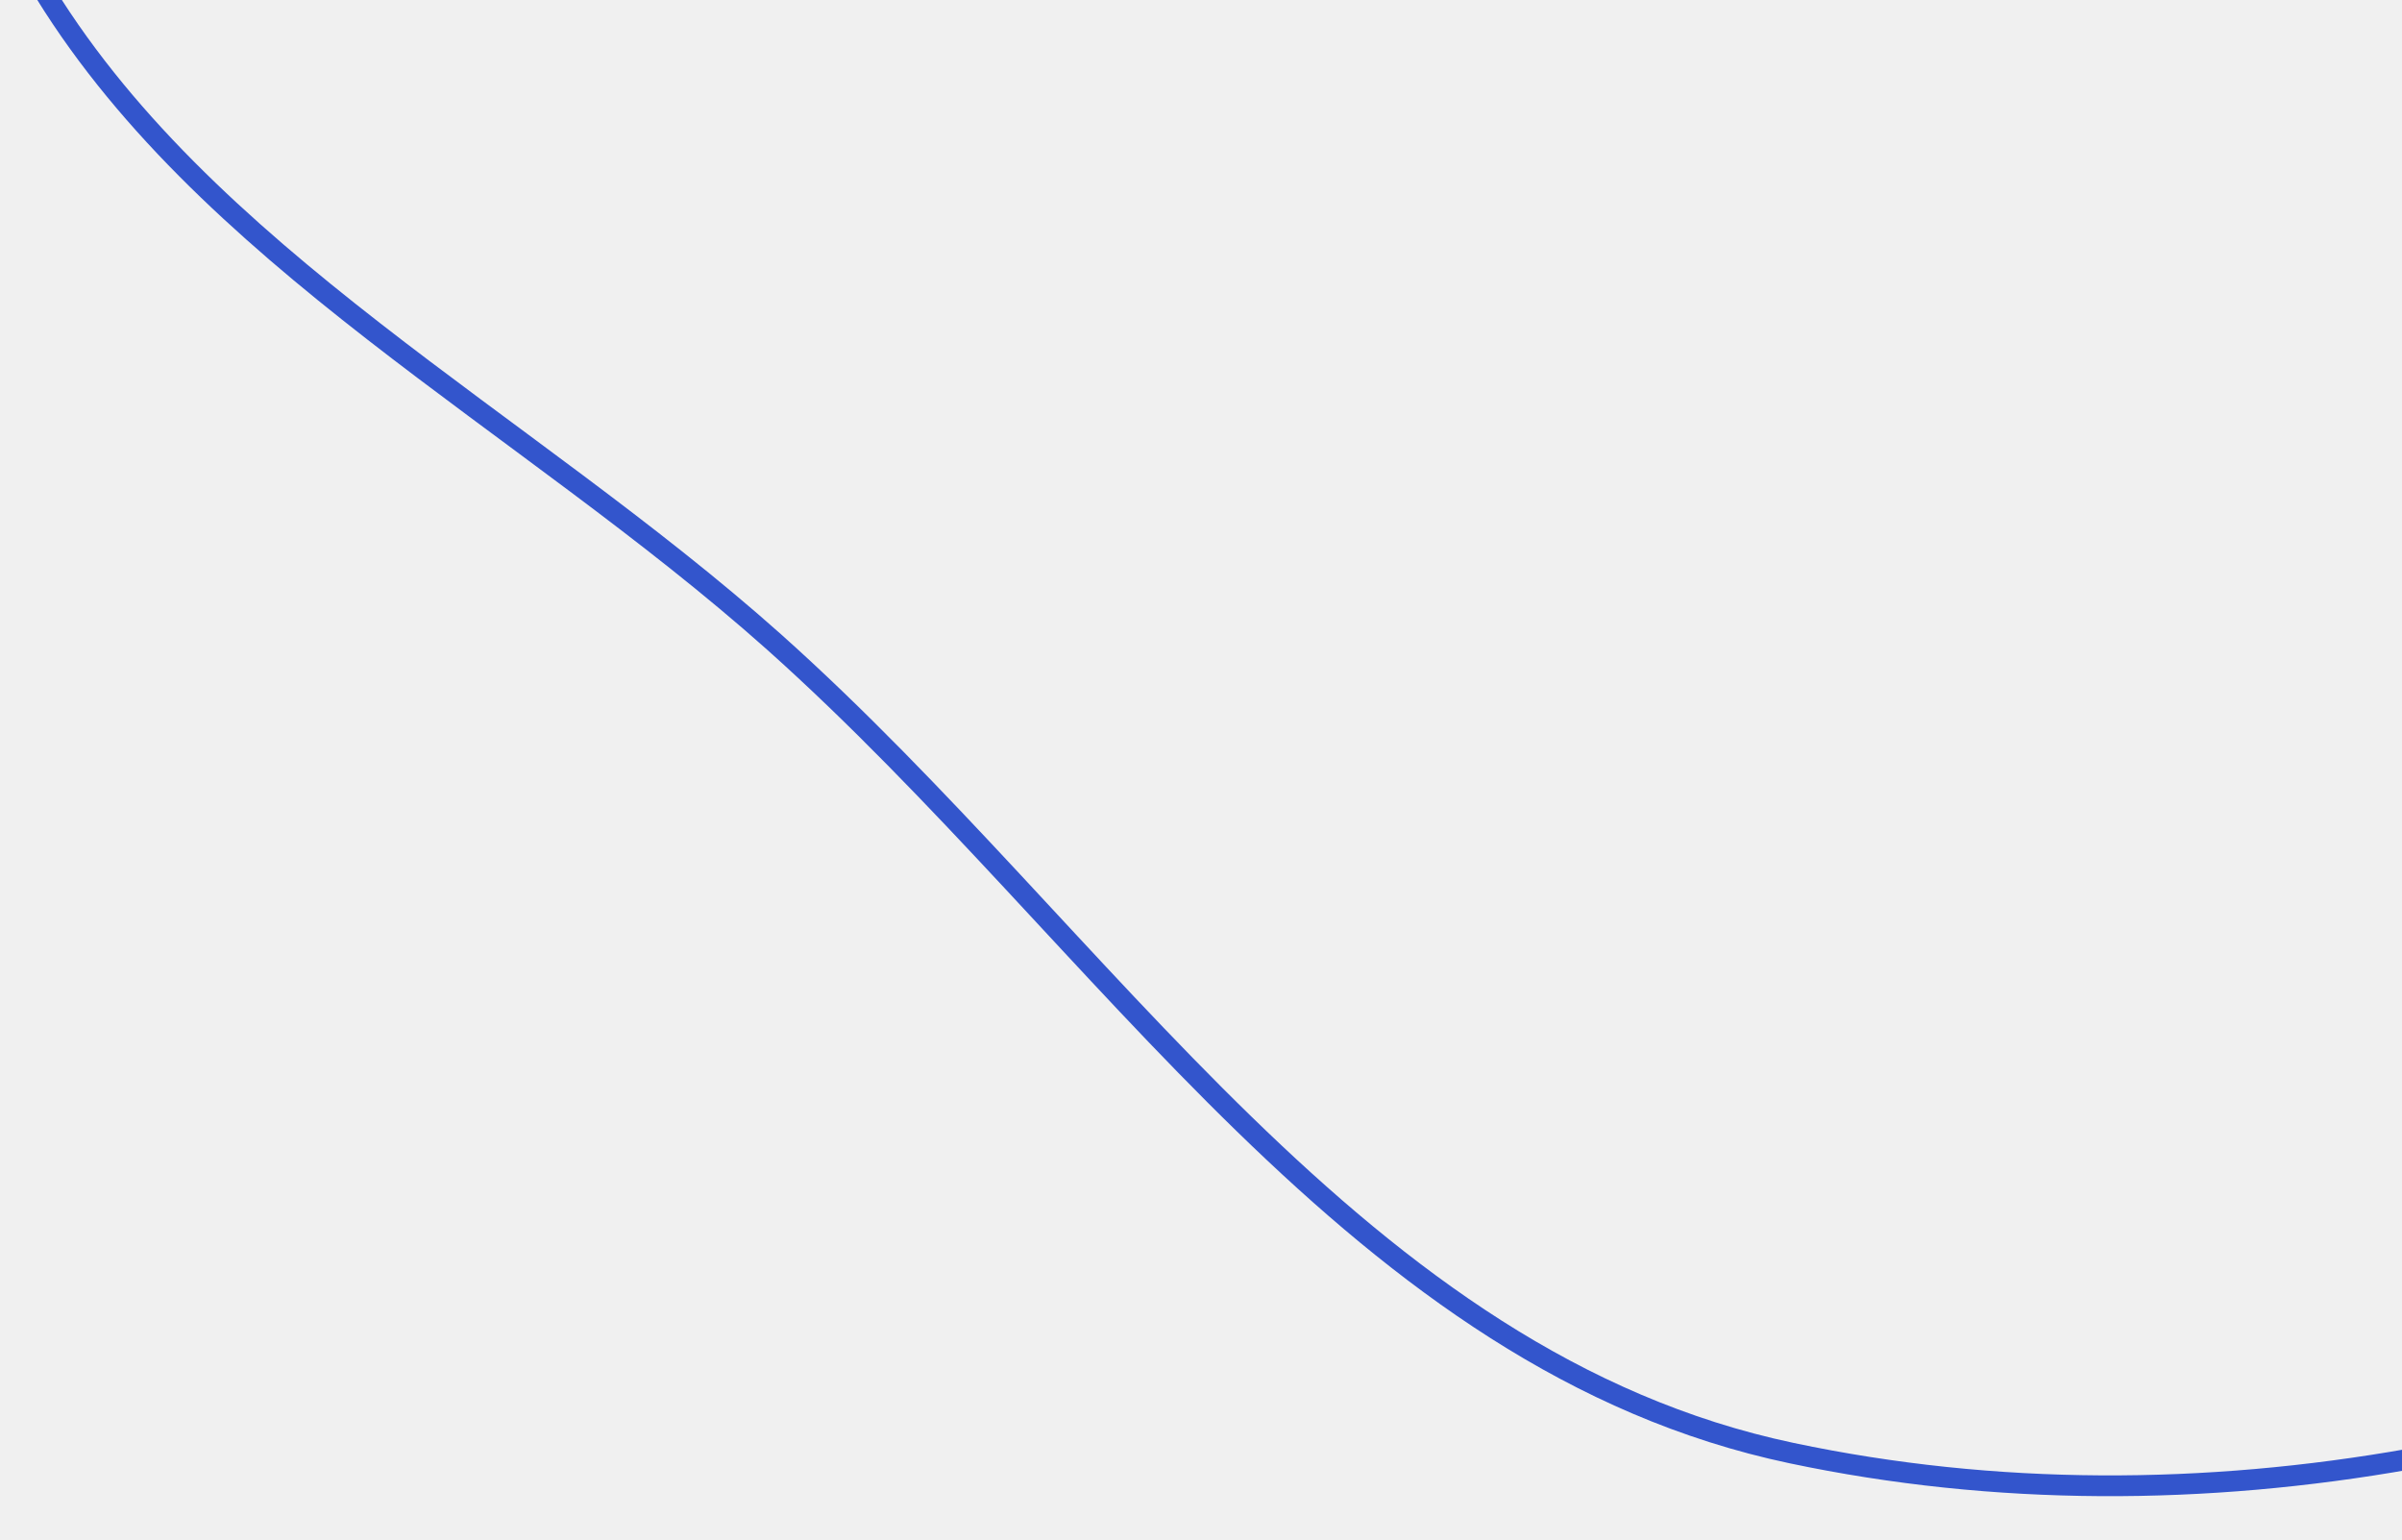
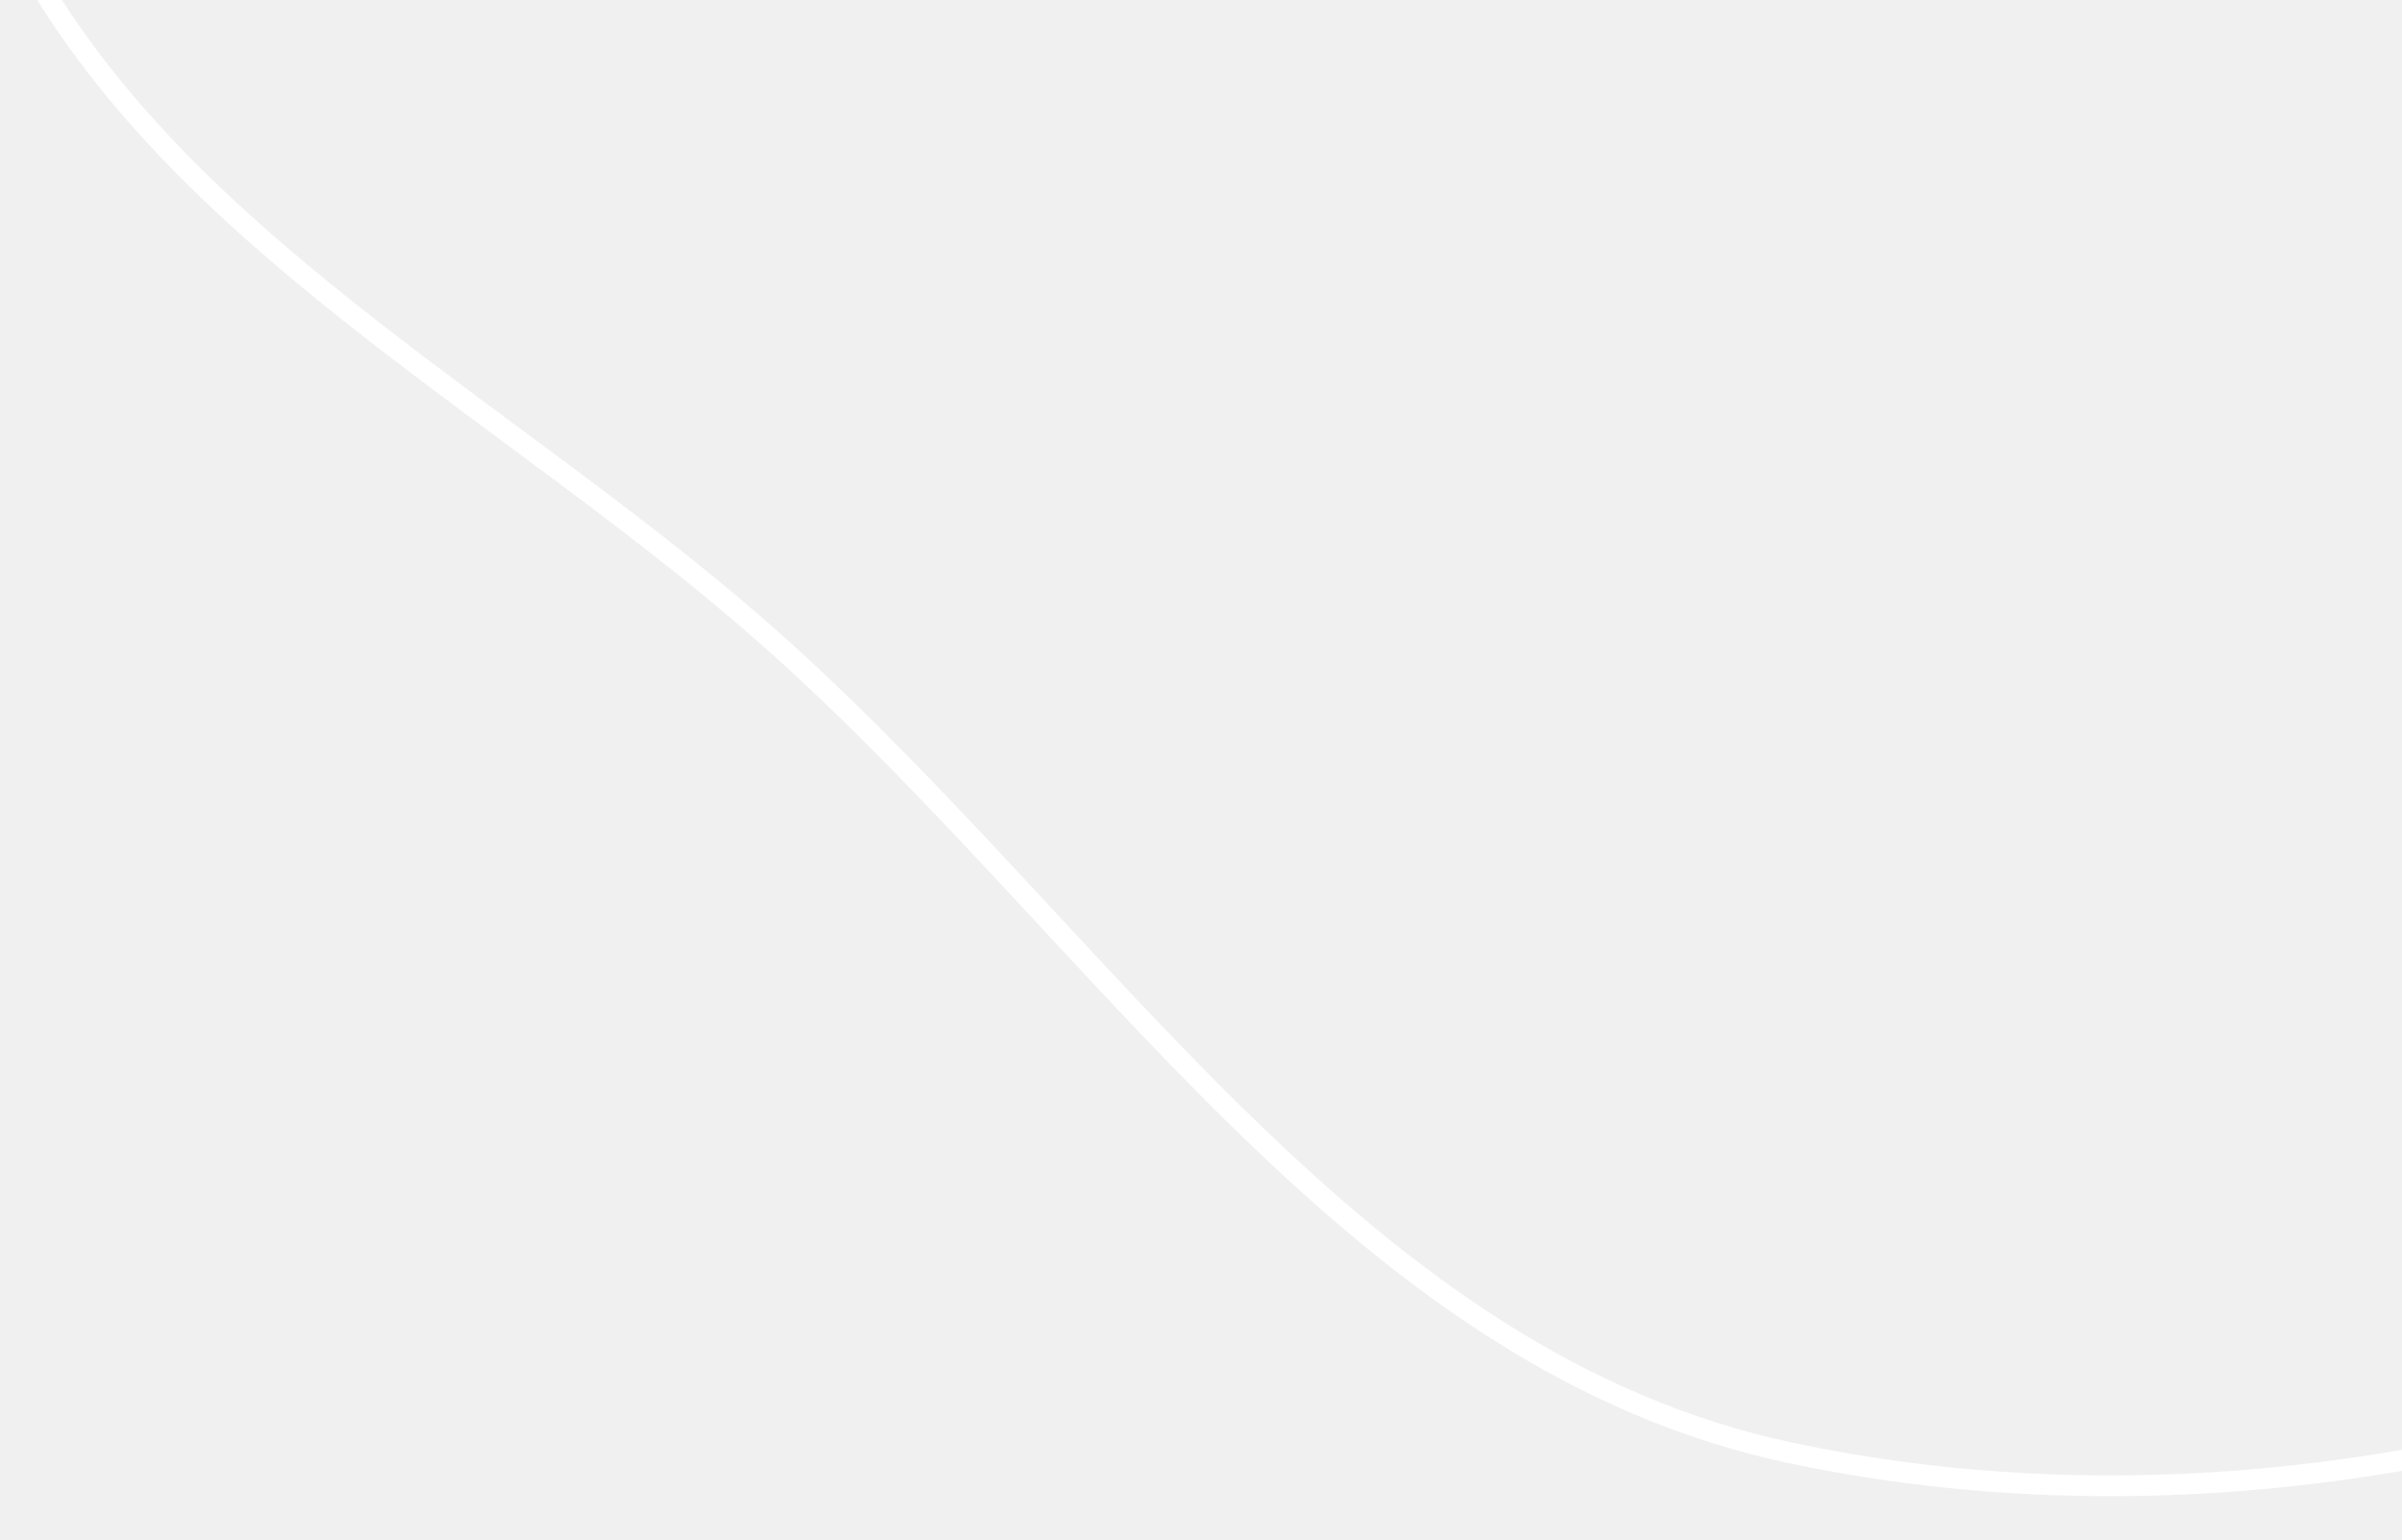
<svg xmlns="http://www.w3.org/2000/svg" viewBox="0 0 347 222.48">
-   <path d="M348.24,210.77c-29.64,5.26-60,5.39-89.43-.83-62.68-13.22-99.08-74.4-147-117.2C75.79,60.62,29,37,5.39-2.89" fill="none" stroke="#35c" stroke-width="3" />
+   <path d="M348.24,210.77c-29.64,5.26-60,5.39-89.43-.83-62.68-13.22-99.08-74.4-147-117.2C75.79,60.62,29,37,5.39-2.89" fill="none" stroke="#fff" stroke-width="3" />
</svg>
